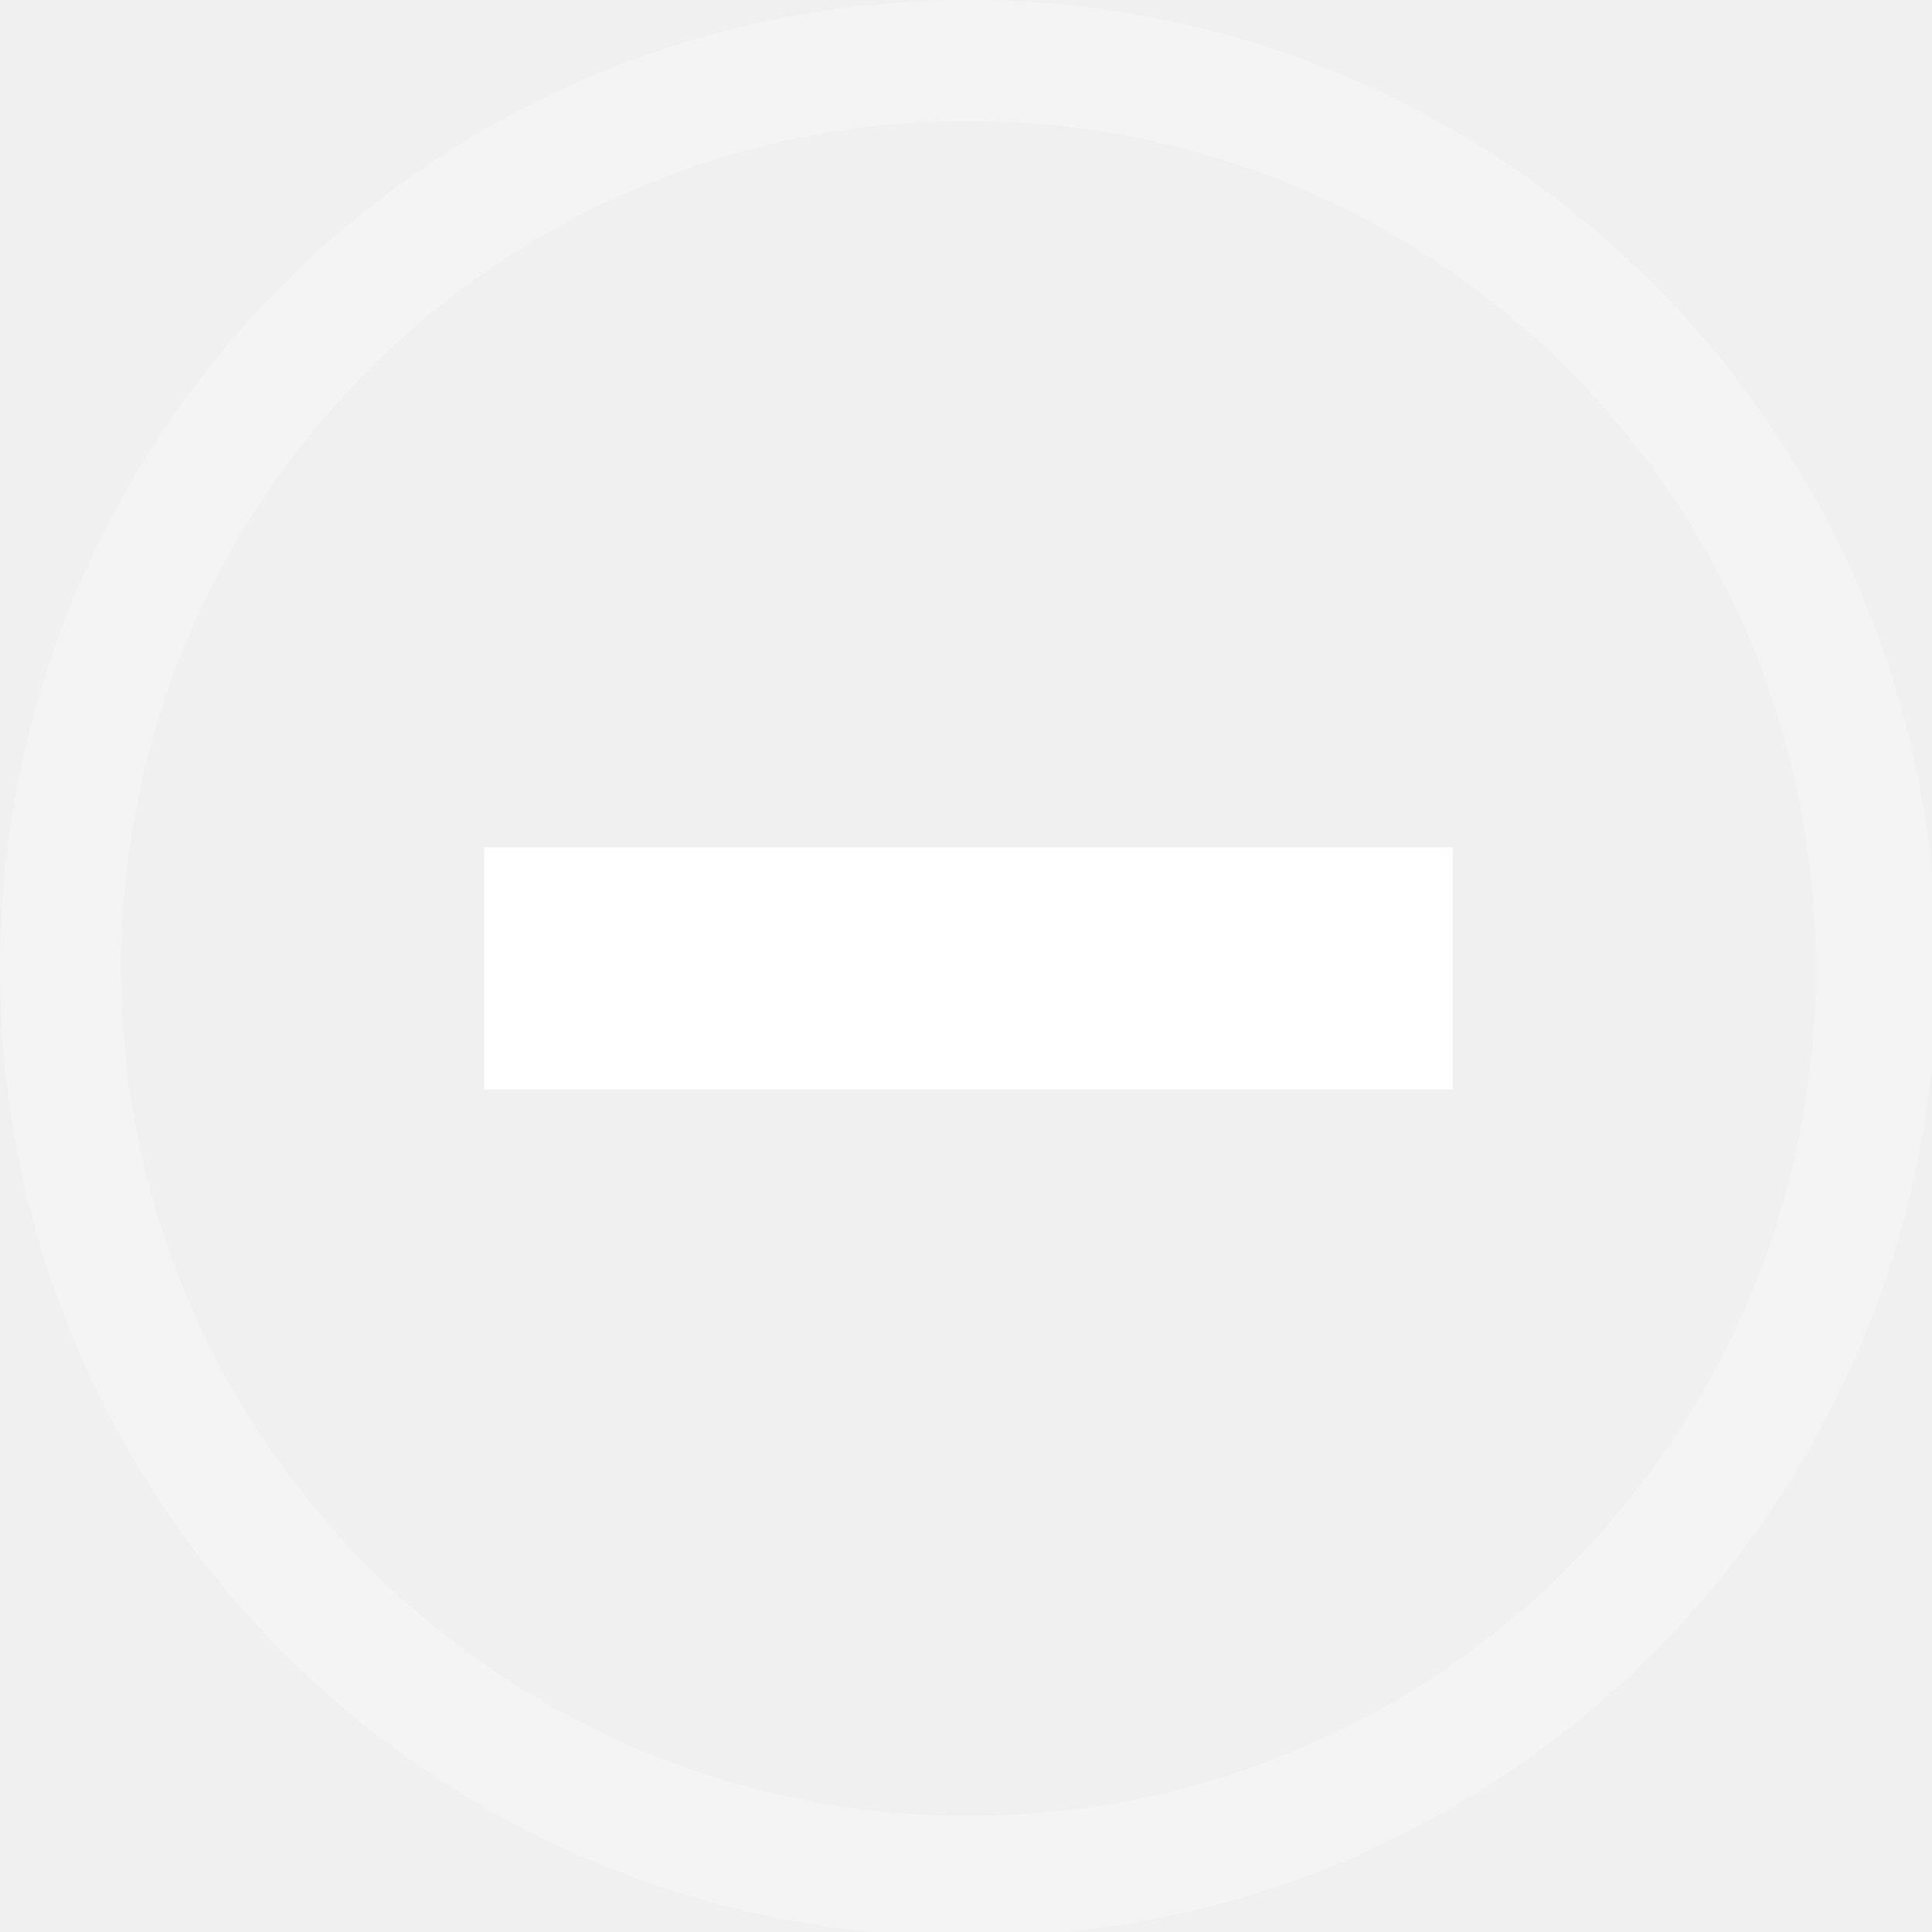
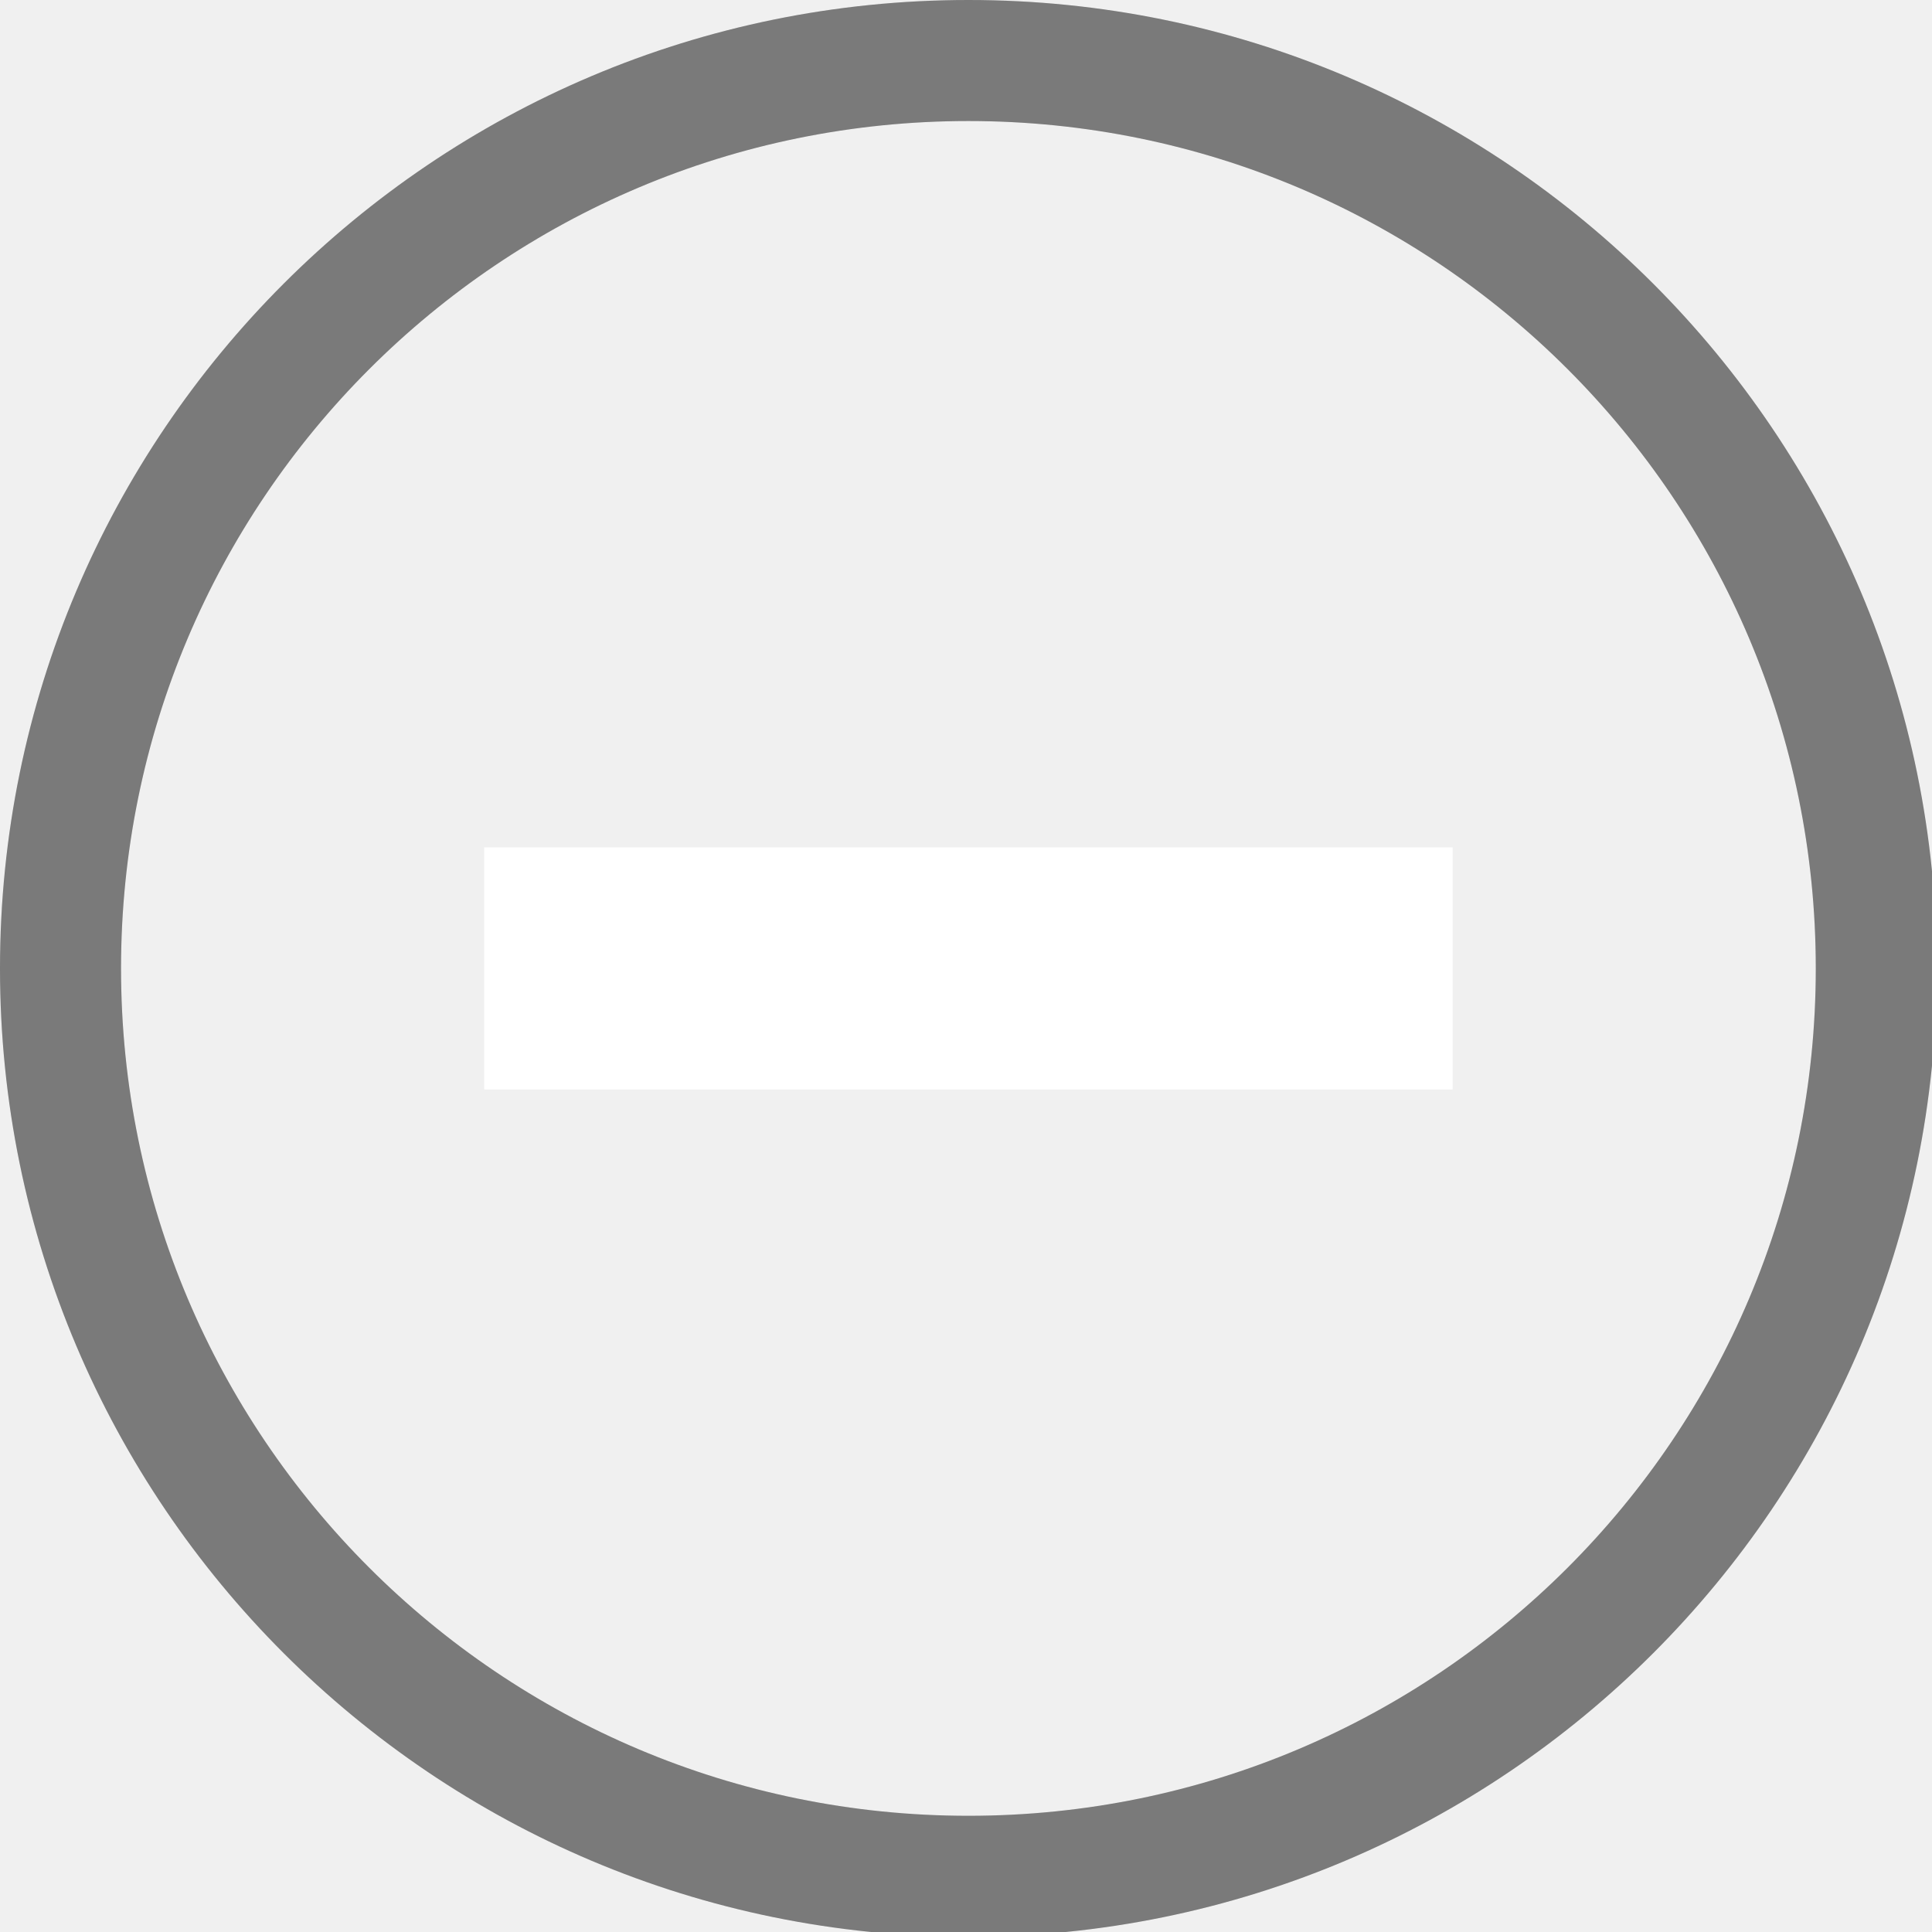
<svg xmlns="http://www.w3.org/2000/svg" width="133pt" height="133pt" viewBox="0 0 133 133" version="1.1">
  <g id="surface1">
-     <path style=" stroke:none;fill-rule:nonzero;fill:#f7f7f7;fill-opacity:0.5;" d="M 66.668 0 C 29.852 0 0 29.852 0 66.668 C 0 103.484 29.852 133.332 66.668 133.332 C 103.484 133.332 133.332 103.484 133.332 66.668 C 133.332 29.852 103.484 0 66.668 0 Z M 66.668 8.332 C 98.895 8.332 125 34.441 125 66.668 C 125 98.895 98.895 125 66.668 125 C 34.441 125 8.332 98.895 8.332 66.668 C 8.332 34.441 34.441 8.332 66.668 8.332 Z M 66.668 8.332 " />
-     <path style=" stroke:none;fill-rule:nonzero;fill:#f7f7f7;fill-opacity:0.15;" d="M 66.668 0 C 29.852 0 0 29.852 0 66.668 C 0 103.484 29.852 133.332 66.668 133.332 C 103.484 133.332 133.332 103.484 133.332 66.668 C 133.332 29.852 103.484 0 66.668 0 Z M 66.668 8.332 C 98.895 8.332 125 34.441 125 66.668 C 125 98.895 98.895 125 66.668 125 C 34.441 125 8.332 98.895 8.332 66.668 C 8.332 34.441 34.441 8.332 66.668 8.332 Z M 66.668 8.332 " />
+     <path style=" stroke:none;fill-rule:nonzero;fill:#222222;fill-opacity:0.5;" d="M 66.668 0 C 29.852 0 0 29.852 0 66.668 C 0 103.484 29.852 133.332 66.668 133.332 C 103.484 133.332 133.332 103.484 133.332 66.668 C 133.332 29.852 103.484 0 66.668 0 Z M 66.668 8.332 C 98.895 8.332 125 34.441 125 66.668 C 125 98.895 98.895 125 66.668 125 C 34.441 125 8.332 98.895 8.332 66.668 C 8.332 34.441 34.441 8.332 66.668 8.332 Z M 66.668 8.332 " />
+     <path style=" stroke:none;fill-rule:nonzero;fill:#222222;fill-opacity:0.15;" d="M 66.668 0 C 29.852 0 0 29.852 0 66.668 C 0 103.484 29.852 133.332 66.668 133.332 C 103.484 133.332 133.332 103.484 133.332 66.668 C 133.332 29.852 103.484 0 66.668 0 Z M 66.668 8.332 C 98.895 8.332 125 34.441 125 66.668 C 125 98.895 98.895 125 66.668 125 C 34.441 125 8.332 98.895 8.332 66.668 C 8.332 34.441 34.441 8.332 66.668 8.332 Z M 66.668 8.332 " />
    <path style=" stroke:none;fill-rule:nonzero;fill:#ffffff;fill-opacity:1;" d="M 33.332 58.332 L 100 58.332 L 100 75 L 33.332 75 Z M 33.332 58.332 " />
  </g>
</svg>
